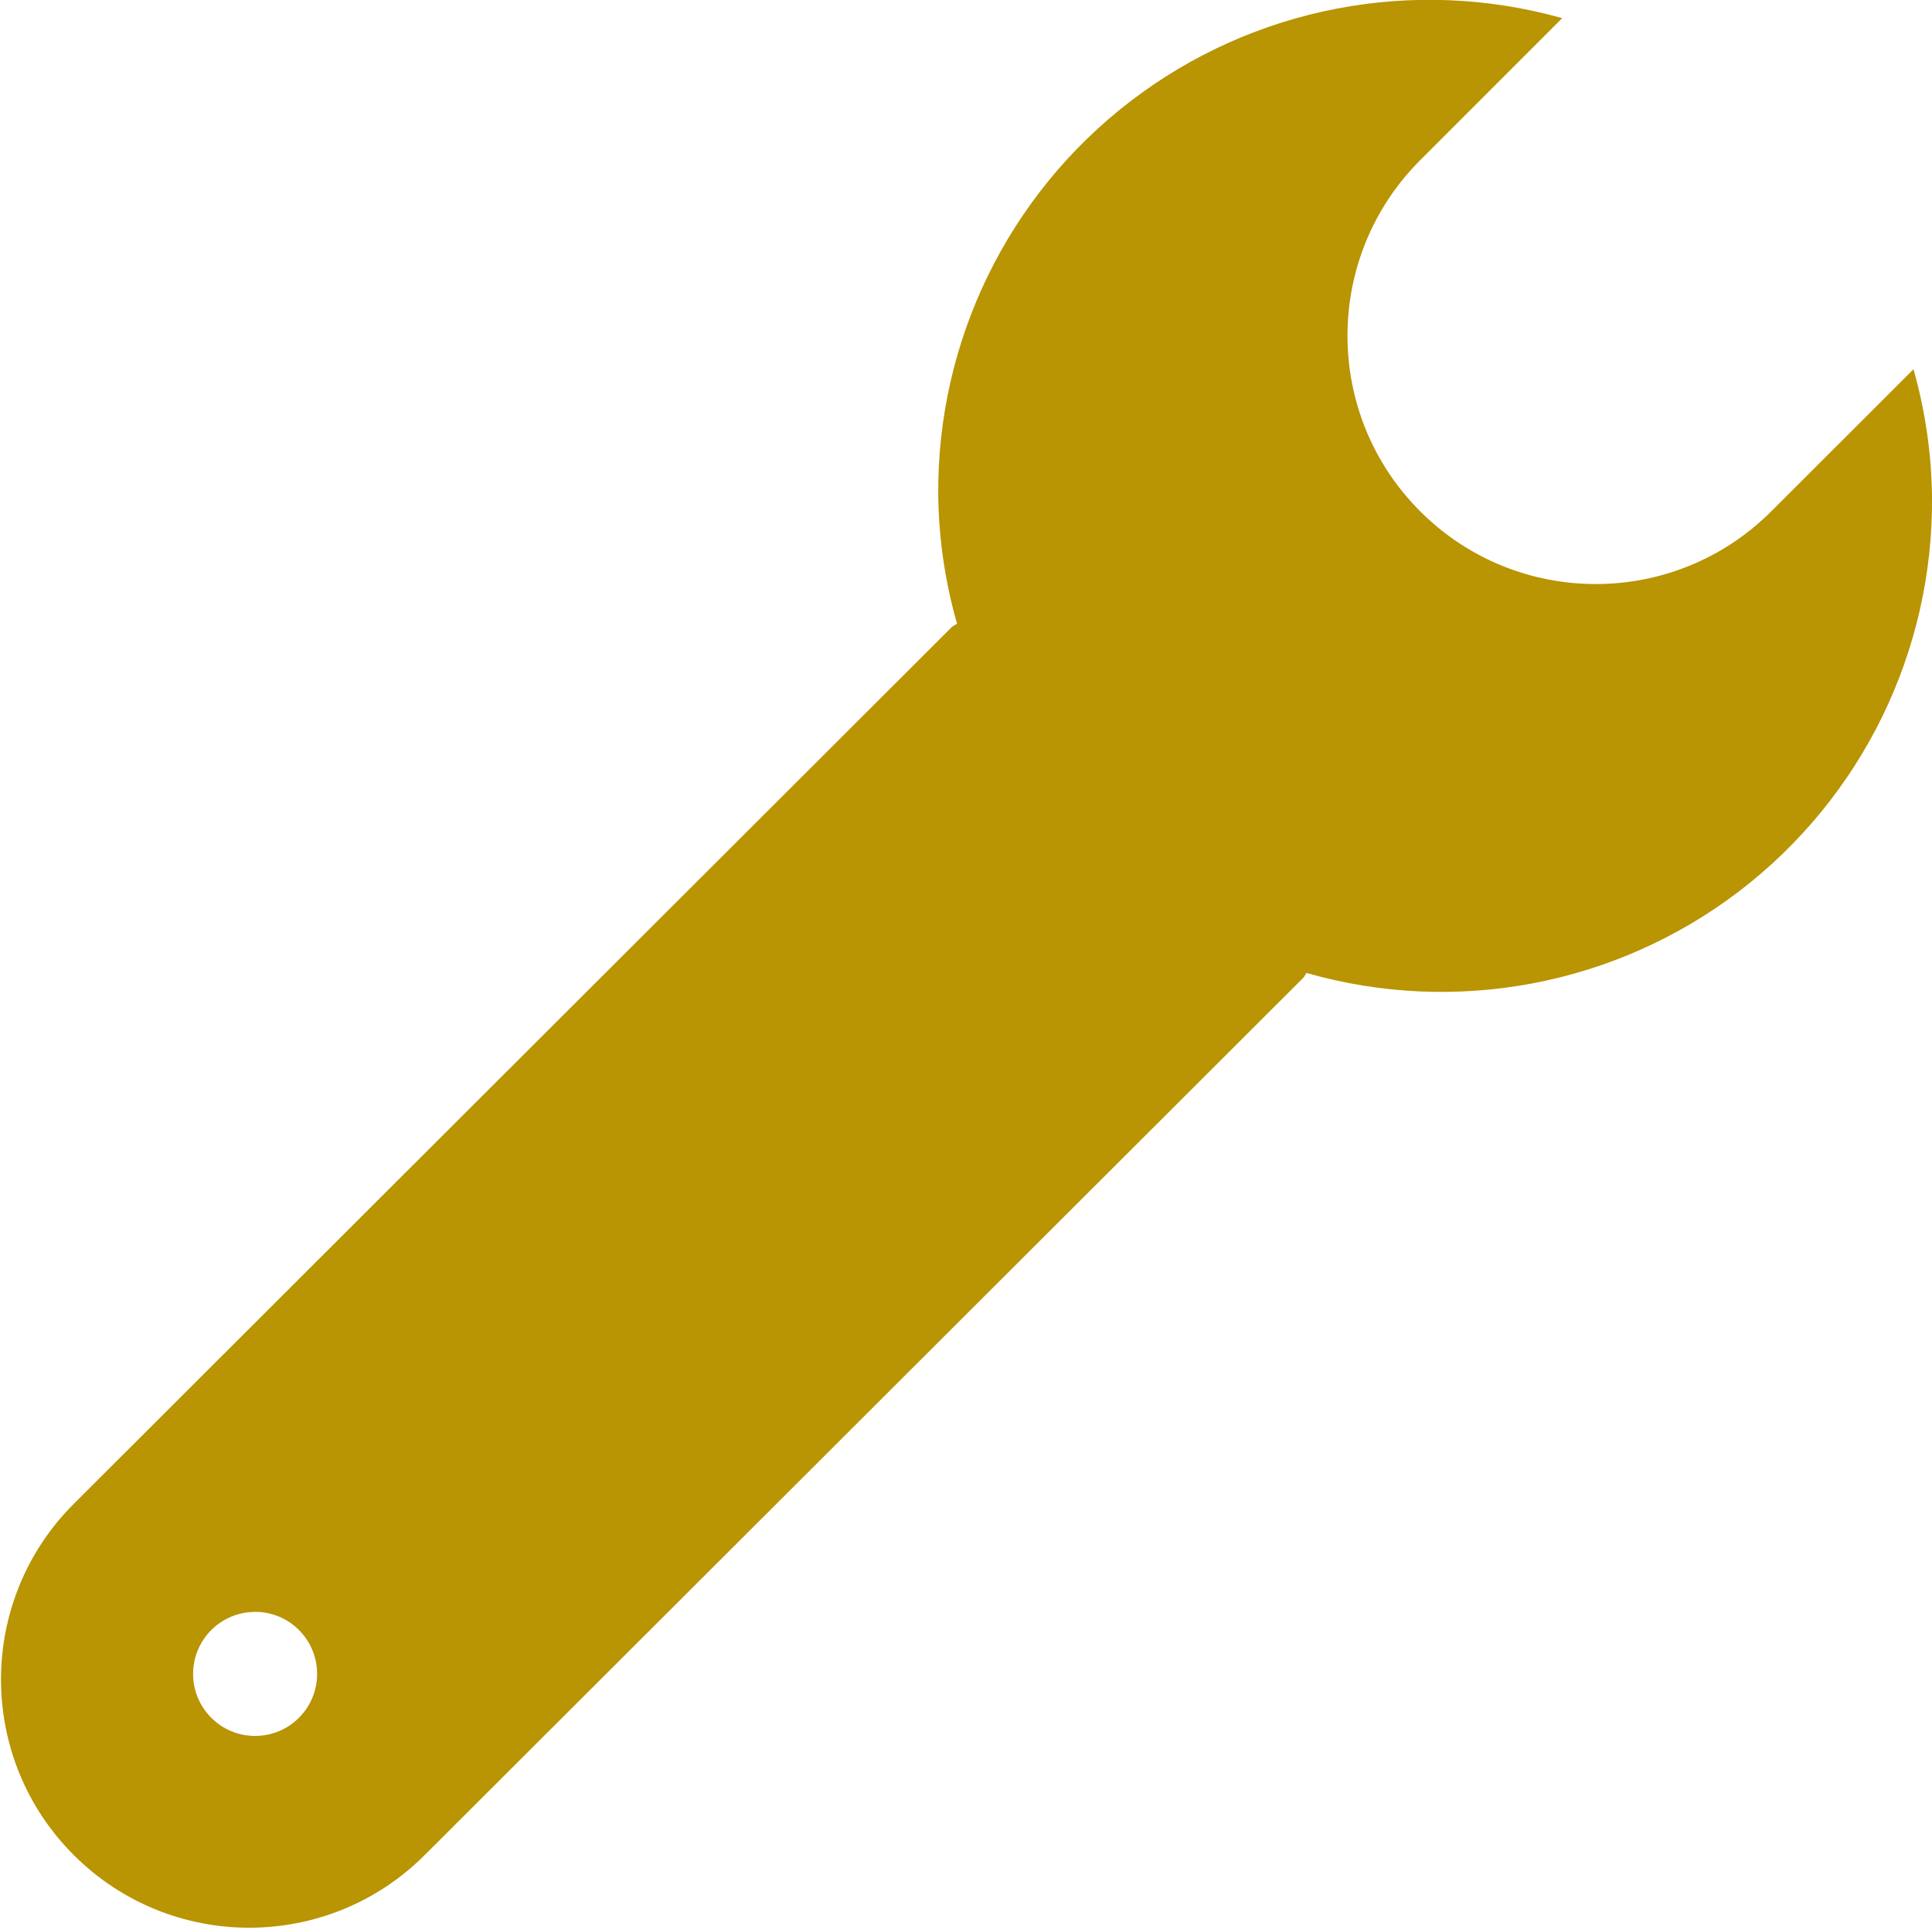
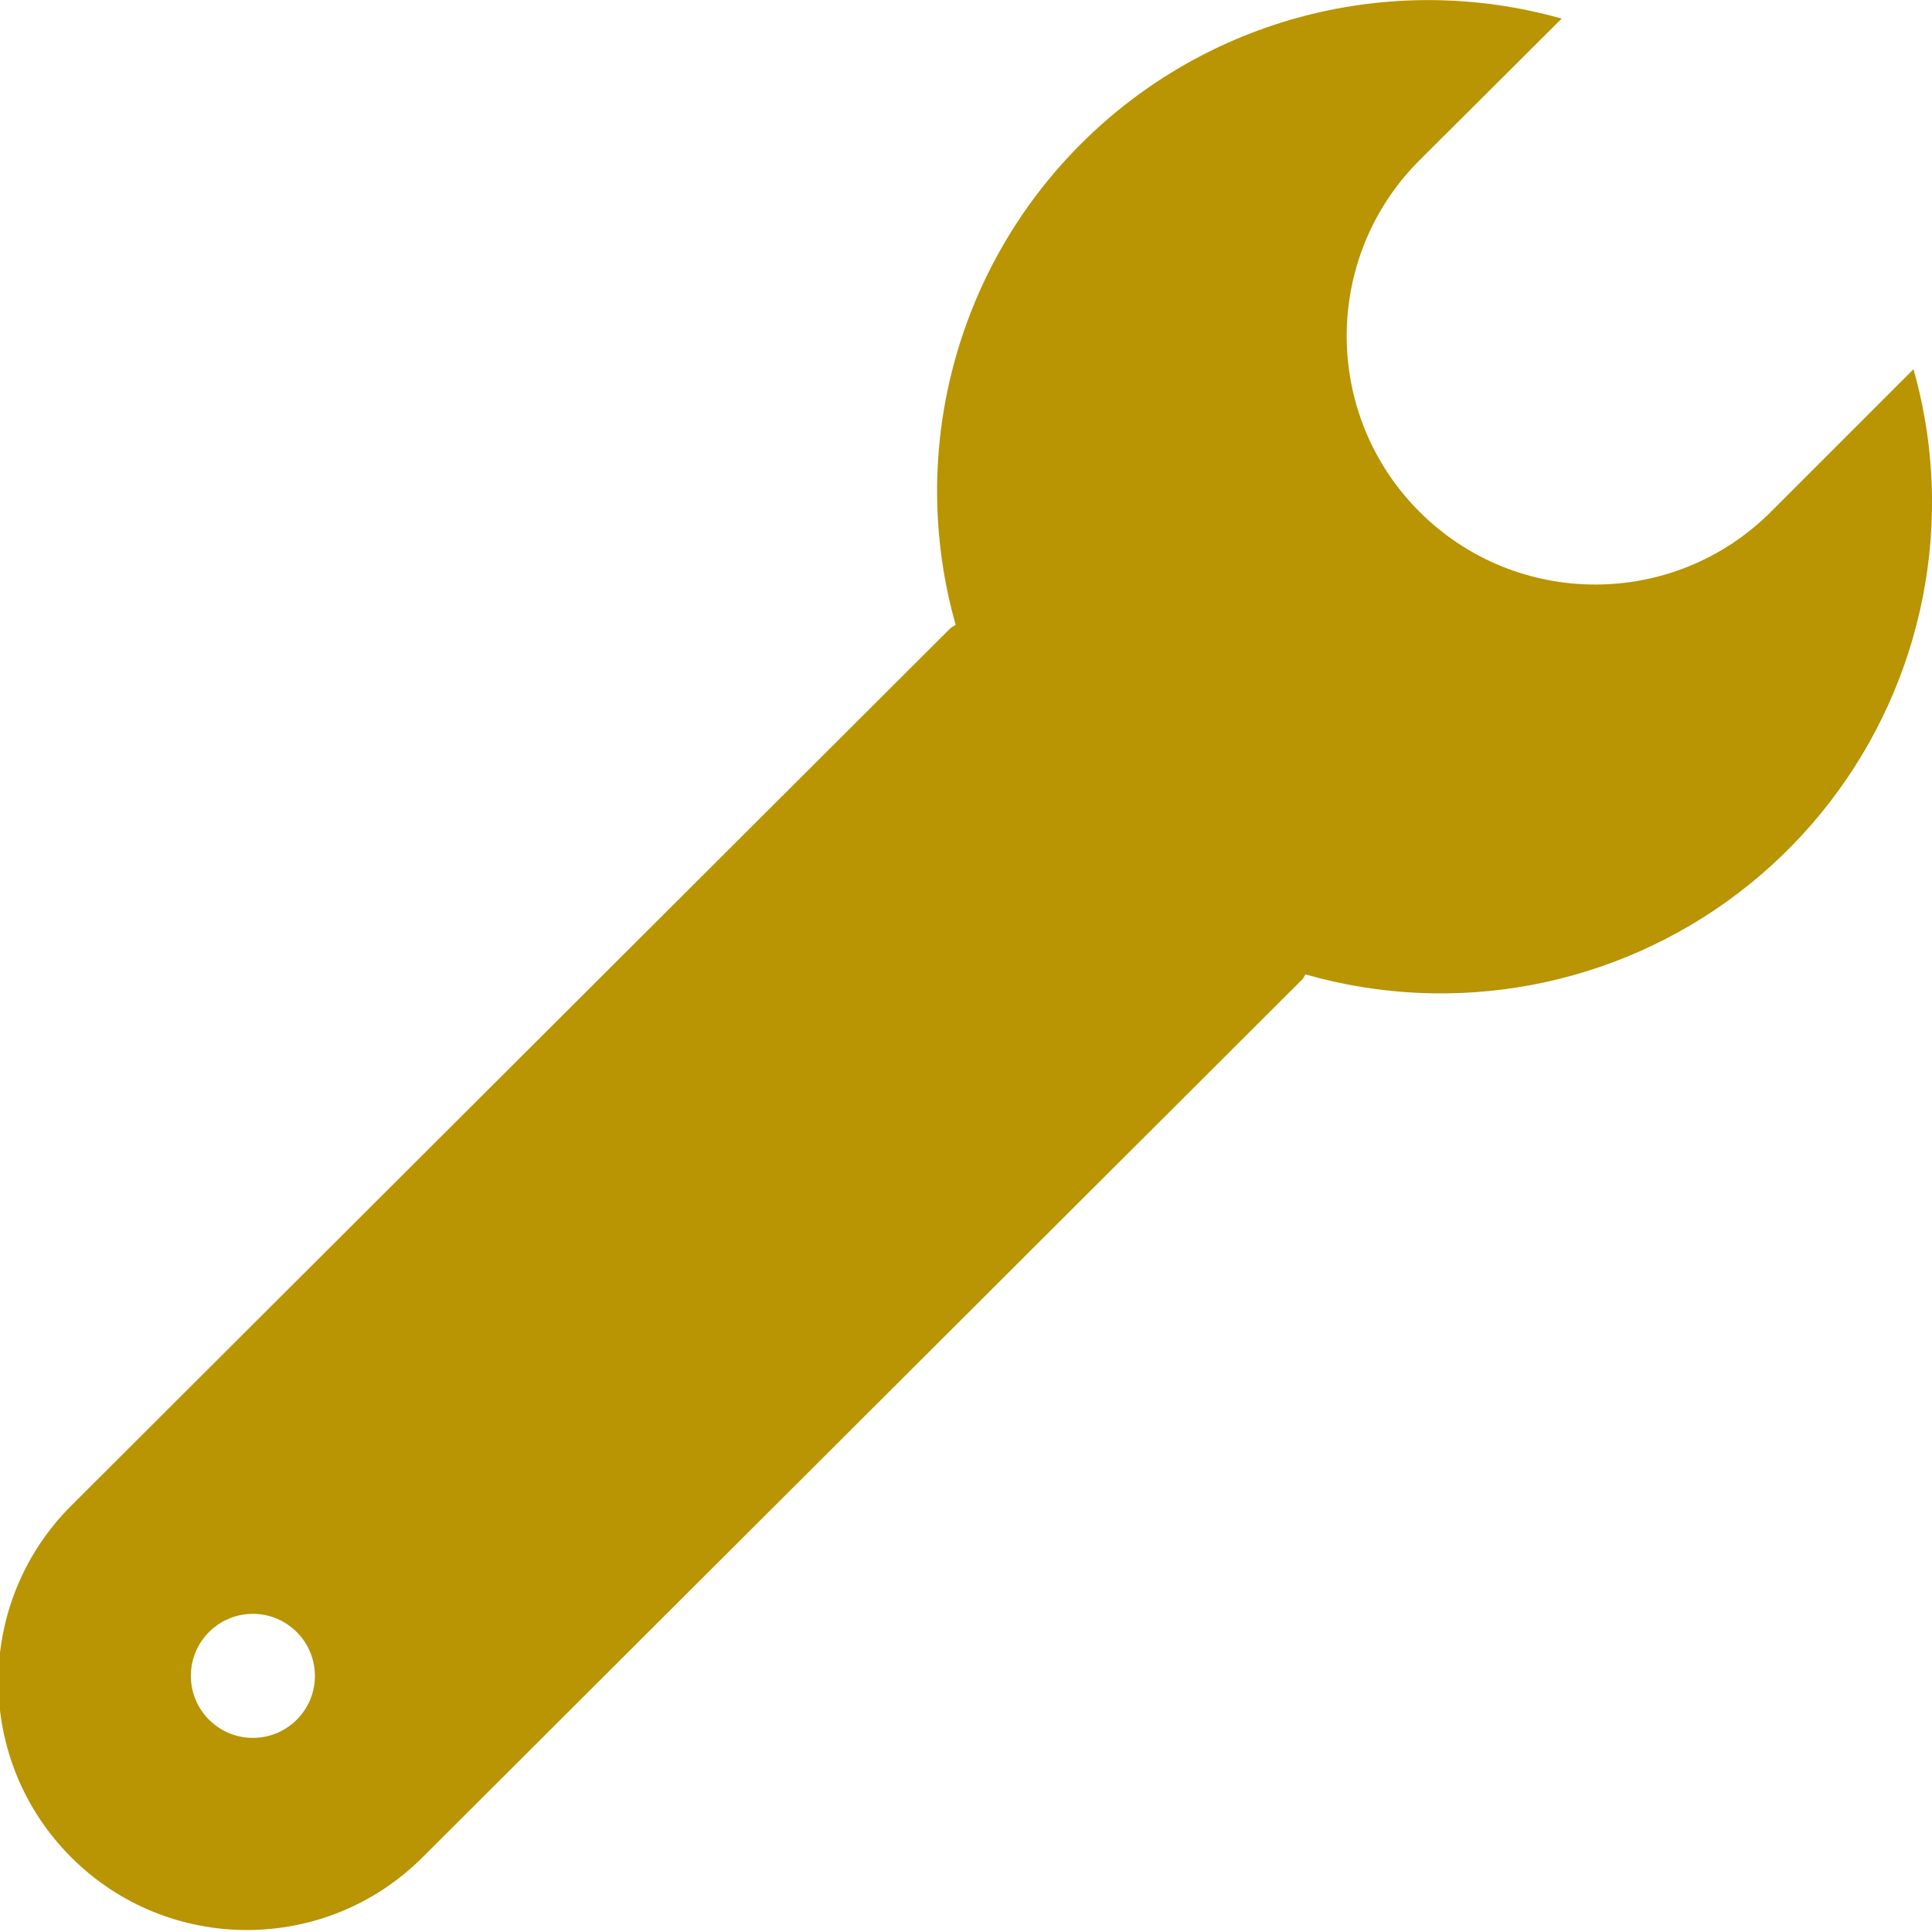
- <svg xmlns="http://www.w3.org/2000/svg" width="22.031" height="22" viewBox="0 0 22.031 22">
+ <svg xmlns="http://www.w3.org/2000/svg" width="19" height="19" viewBox="0 0 19 19" preserveAspectRatio="none">
  <defs>
    <style>
      .cls-1 {
        fill: #b99403;
        fill-rule: evenodd;
      }
    </style>
  </defs>
-   <path class="cls-1" d="M382.162,22.828a2.83,2.83,0,1,0,4.007,4l1.62-1.618A5.572,5.572,0,0,1,388,26.654a5.594,5.594,0,0,1-7.133,5.439c-0.015.017-.02,0.039-0.036,0.055l-10.017,10a2.83,2.83,0,0,1-4.006-4l10.016-10c0.017-.017.041-0.022,0.058-0.038a5.571,5.571,0,0,1-.214-1.458,5.6,5.6,0,0,1,7.115-5.445Zm-13.285,16.55a0.707,0.707,0,1,0,.708.707A0.707,0.707,0,0,0,368.877,39.377Z" transform="translate(-365.969 -21)" />
+   <path class="cls-1" d="M907.958,83.578a2.444,2.444,0,1,0,3.46,3.453l1.4-1.4A4.817,4.817,0,0,1,913,86.883a4.831,4.831,0,0,1-6.16,4.7c-0.014.014-.018,0.034-0.032,0.048l-8.65,8.632a2.444,2.444,0,0,1-3.46-3.453l8.65-8.633c0.015-.015.035-0.019,0.05-0.033a4.829,4.829,0,0,1,5.96-5.961ZM896.485,97.871a0.61,0.61,0,1,0,.612.61A0.611,0.611,0,0,0,896.485,97.871Z" transform="translate(-894 -82)" />
</svg>
